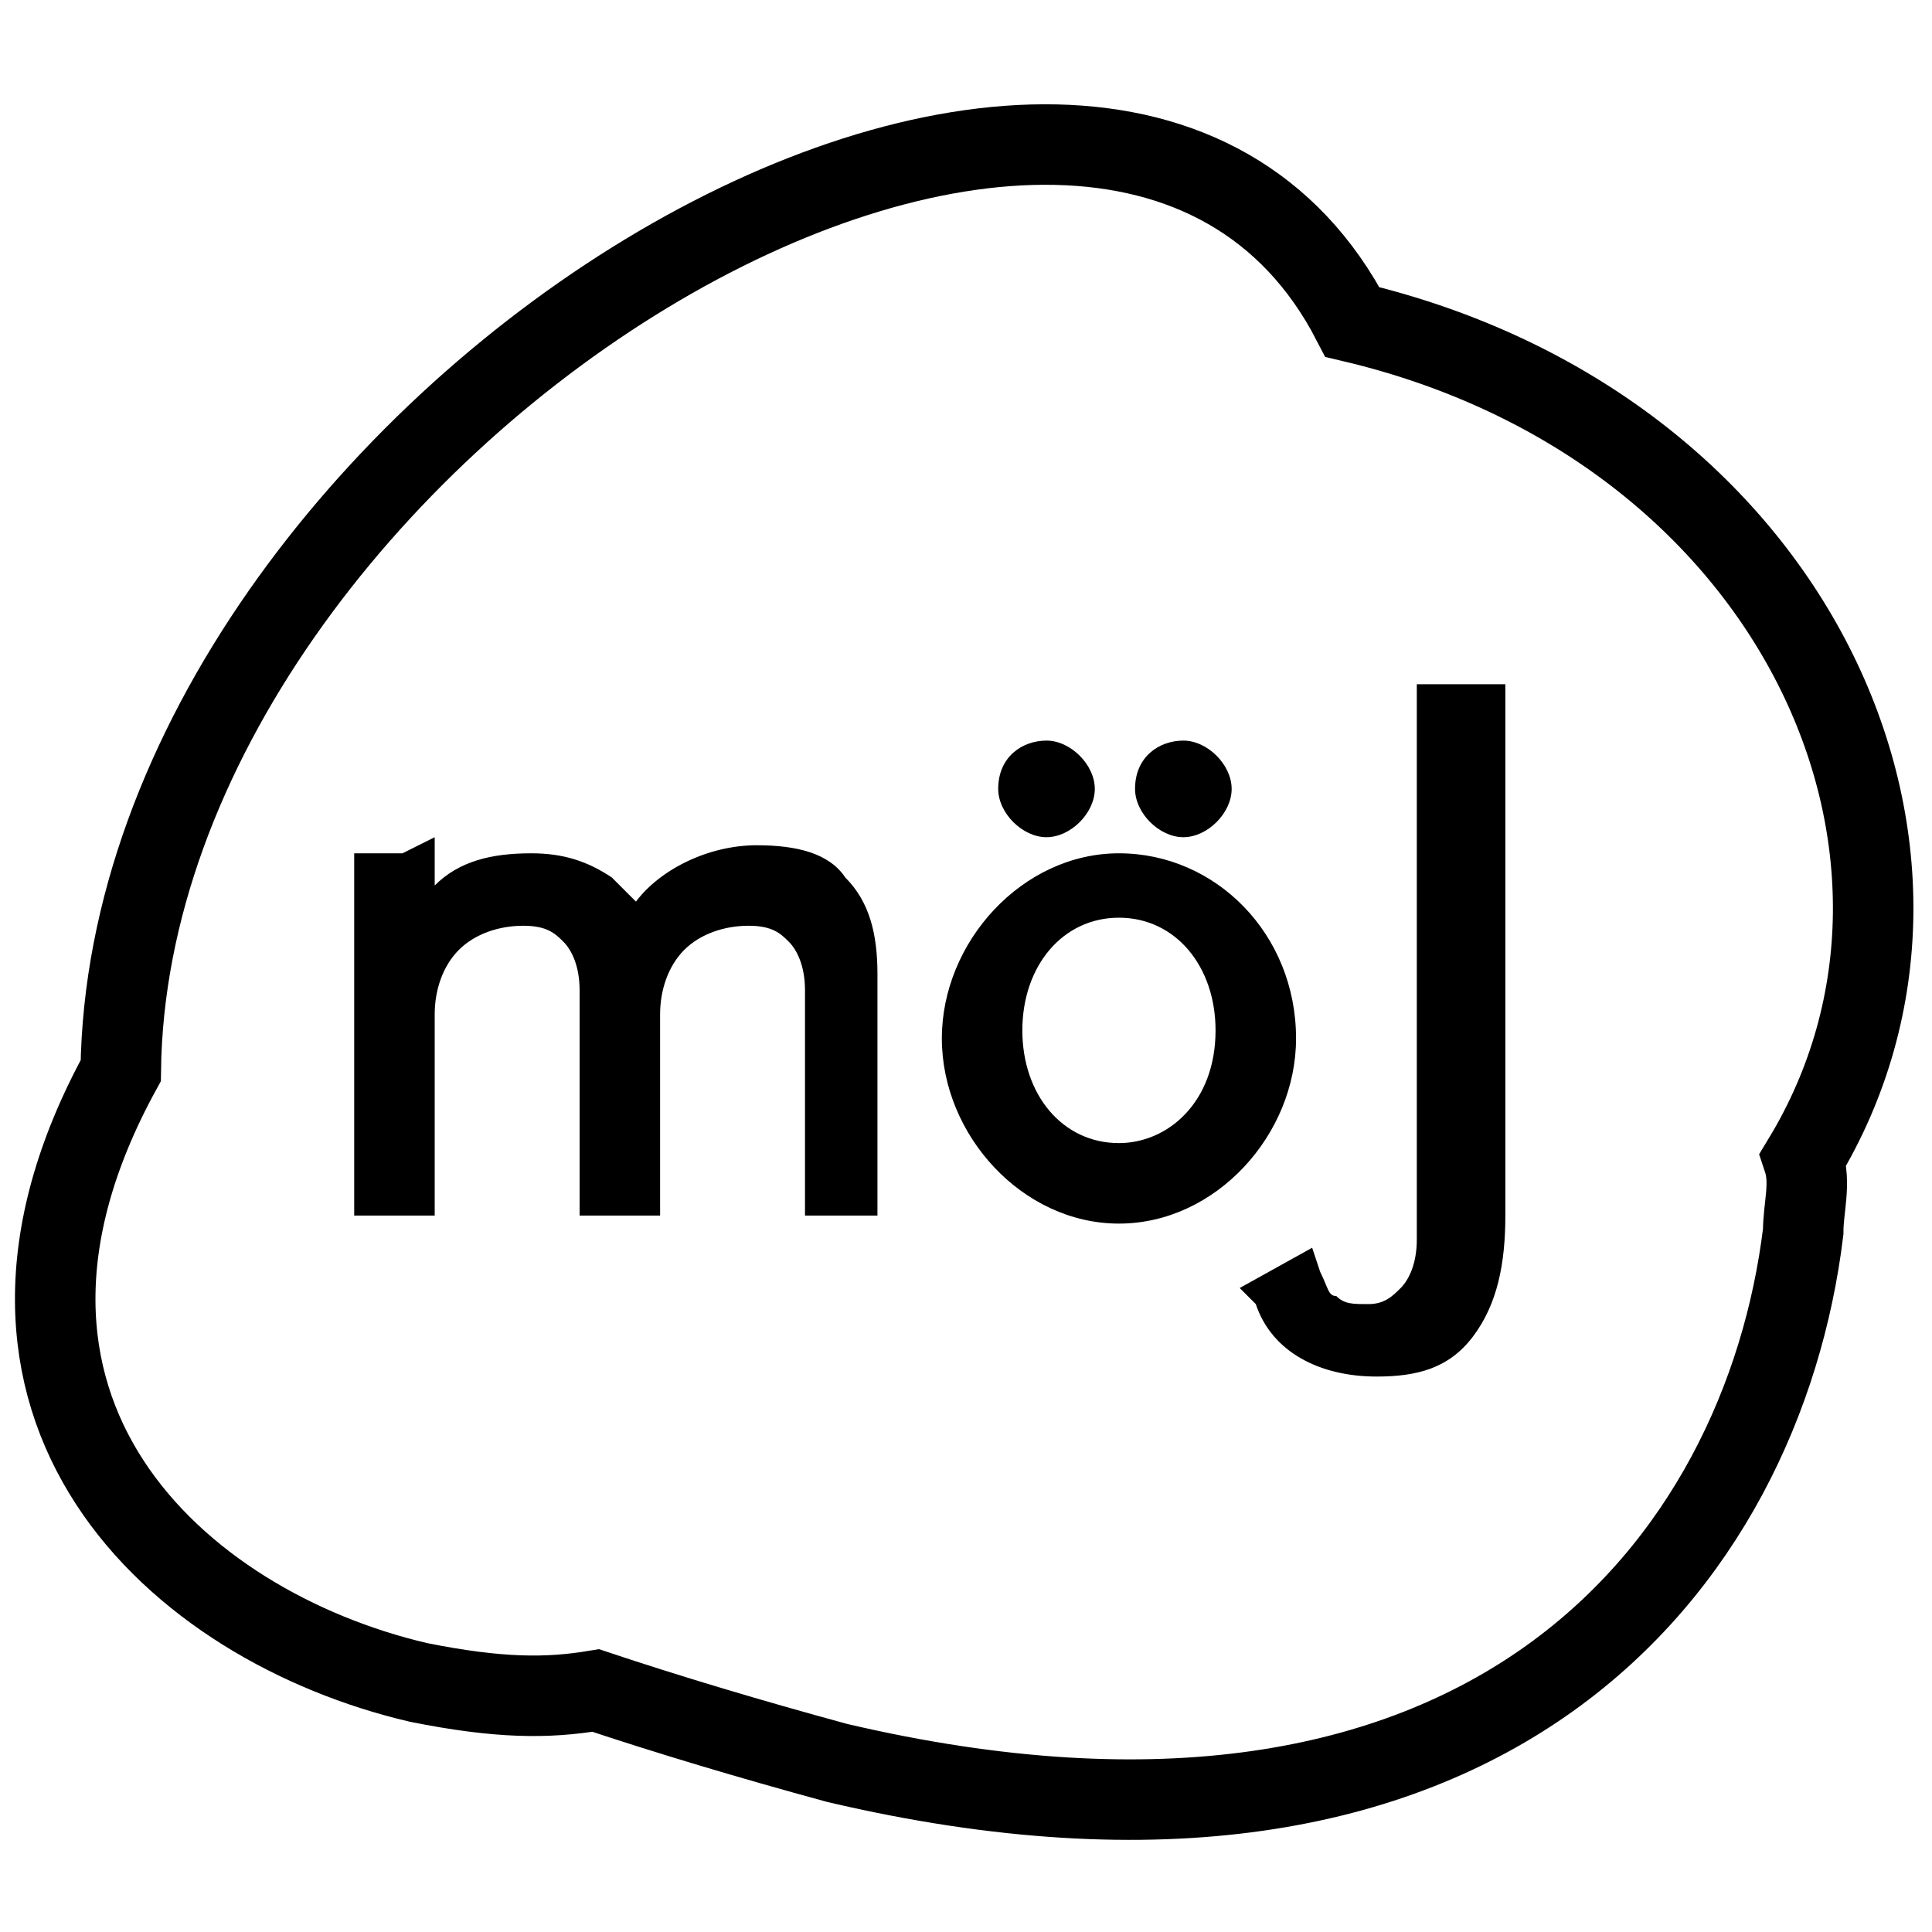
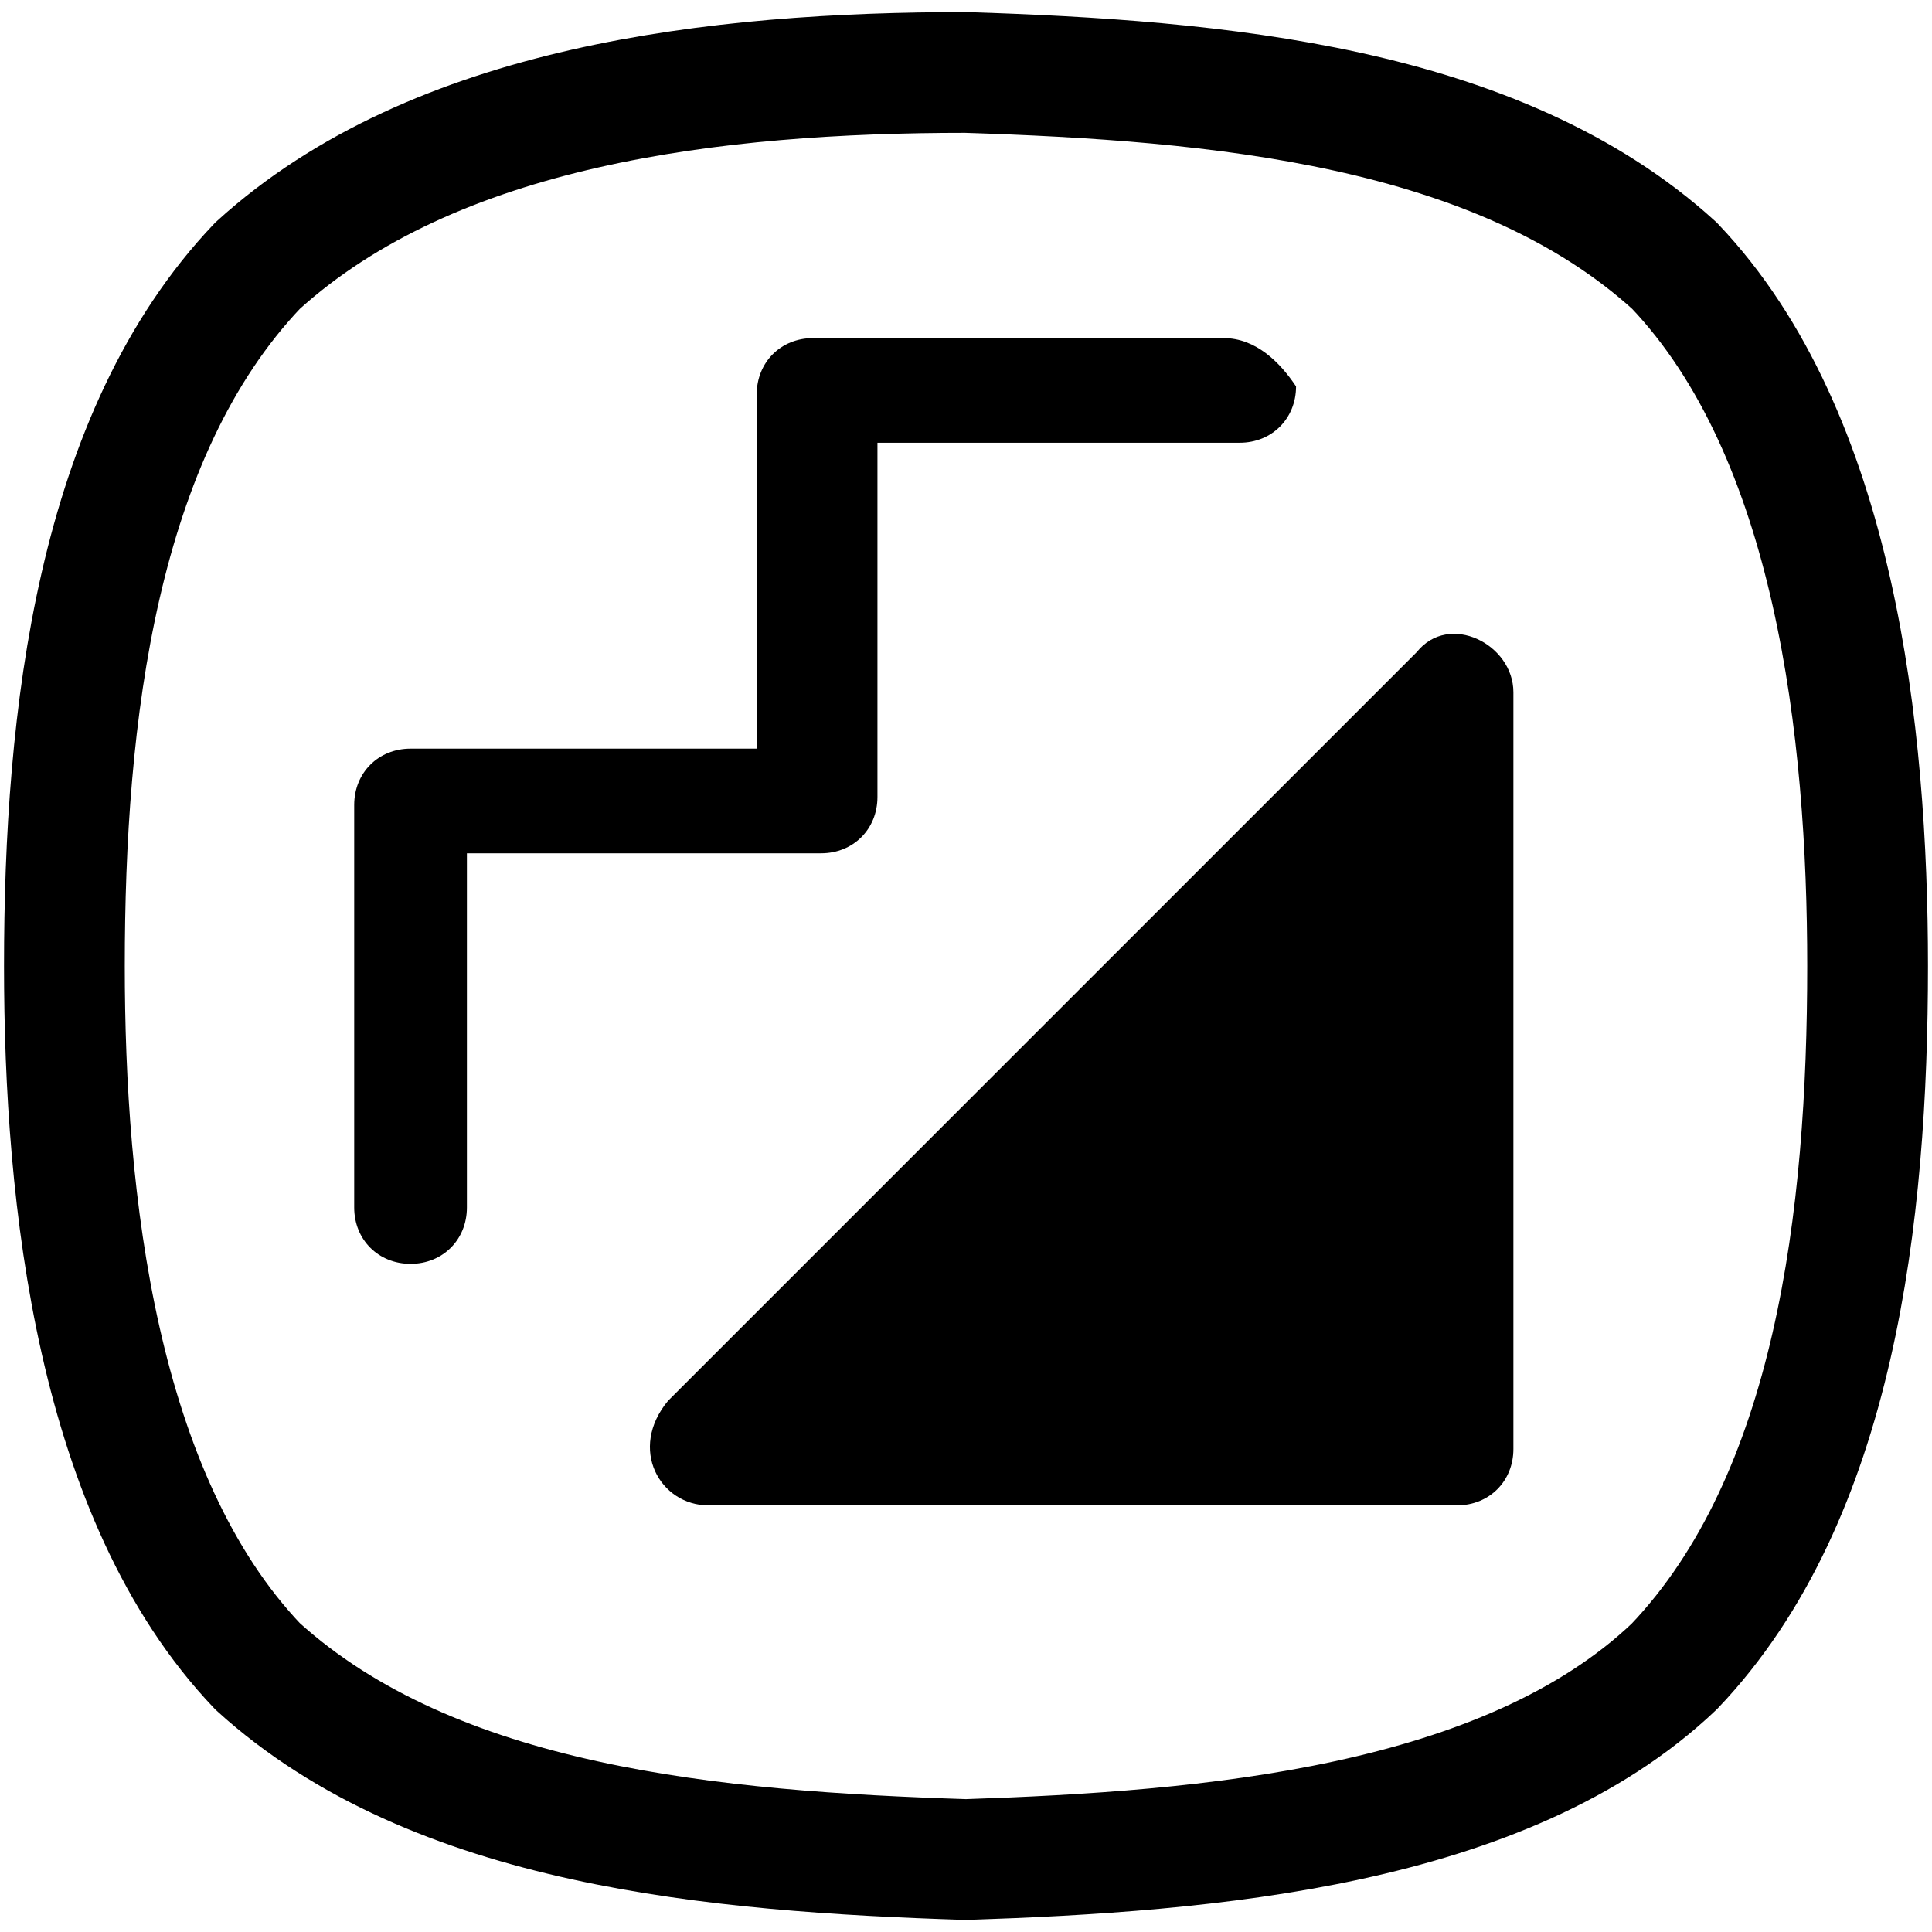
- <svg xmlns="http://www.w3.org/2000/svg" viewBox="0 0 24 24">
-   <g clip-rule="evenodd">
-     <path d="M16.8 4C13.7-2 1.6 5.3 1.5 13.3c-2.3 4.2.7 6.9 3.7 7.6 1 .2 1.6.2 2.2.1.9.3 1.9.6 3 .9 8.1 1.9 11.5-2.5 12-6.6 0-.3.1-.6 0-.9 2.3-3.8-.1-9.1-5.6-10.4z" fill="none" stroke="#000" stroke-miterlimit="10" />
-     <path d="M14.7 9.2c.3 0 .6.3.6.6s-.3.6-.6.6-.6-.3-.6-.6c0-.4.3-.6.6-.6zm-1.7 0c.3 0 .6.3.6.6s-.3.6-.6.6-.6-.3-.6-.6c0-.4.3-.6.6-.6zm-2 5.9h-1v-2.8c0-.3-.1-.5-.2-.6s-.2-.2-.5-.2-.6.1-.8.3-.3.5-.3.8v2.5h-1v-2.8c0-.3-.1-.5-.2-.6s-.2-.2-.5-.2-.6.1-.8.3-.3.5-.3.8v2.5h-1v-4.5H5l.4-.2v.6c.3-.3.7-.4 1.2-.4.4 0 .7.1 1 .3l.3.3c.3-.4.9-.7 1.5-.7.5 0 .9.1 1.1.4.3.3.4.7.4 1.2v3zm7.7 0c0 .6-.1 1.1-.4 1.5s-.7.5-1.2.5c-.7 0-1.3-.3-1.5-.9l-.2-.2.9-.5.1.3c.1.2.1.3.2.3.1.1.2.1.4.1s.3-.1.4-.2.2-.3.2-.6V8.5h1.1zm-4.8-4.5c-1.2 0-2.2 1.1-2.2 2.3s1 2.3 2.2 2.3 2.2-1.1 2.2-2.3c0-1.3-1-2.3-2.2-2.3zm0 3.6c-.7 0-1.2-.6-1.2-1.4s.5-1.4 1.2-1.4 1.2.6 1.2 1.4c0 .9-.6 1.4-1.2 1.4z" fill-rule="evenodd" />
-   </g>
+ <svg xmlns="http://www.w3.org/2000/svg" enable-background="new 0 0 24 24" viewBox="0 0 24 24">
+   <path clip-rule="evenodd" d="m15.2 4.2h-5.1c-.4 0-.7.3-.7.7v4.4h-4.3c-.4 0-.7.3-.7.7v5c0 .4.3.7.7.7s.7-.3.7-.7v-4.4h4.4c.4 0 .7-.3.7-.7v-4.4h4.5c.4 0 .7-.3.7-.7-.2-.3-.5-.6-.9-.6zm-6.4 14.5h9.3c.4 0 .7-.3.7-.7v-9.4c0-.6-.8-1-1.2-.5l-9.3 9.3c-.5.6-.1 1.3.5 1.3z" fill-rule="evenodd" />
+   <path d="m12 .9c3.1.1 6.6.4 8.8 2.4 2 2.1 2.4 5.8 2.4 8.7 0 3.1-.4 6.6-2.4 8.7-2.1 2-5.8 2.3-8.8 2.4-3.1-.1-6.6-.4-8.8-2.4-2-2.1-2.4-5.8-2.4-8.7 0-3.1.4-6.6 2.4-8.7 2.2-2 5.7-2.4 8.8-2.4z" fill="none" stroke="#000" stroke-miterlimit="10" stroke-width="1.5" />
</svg>
